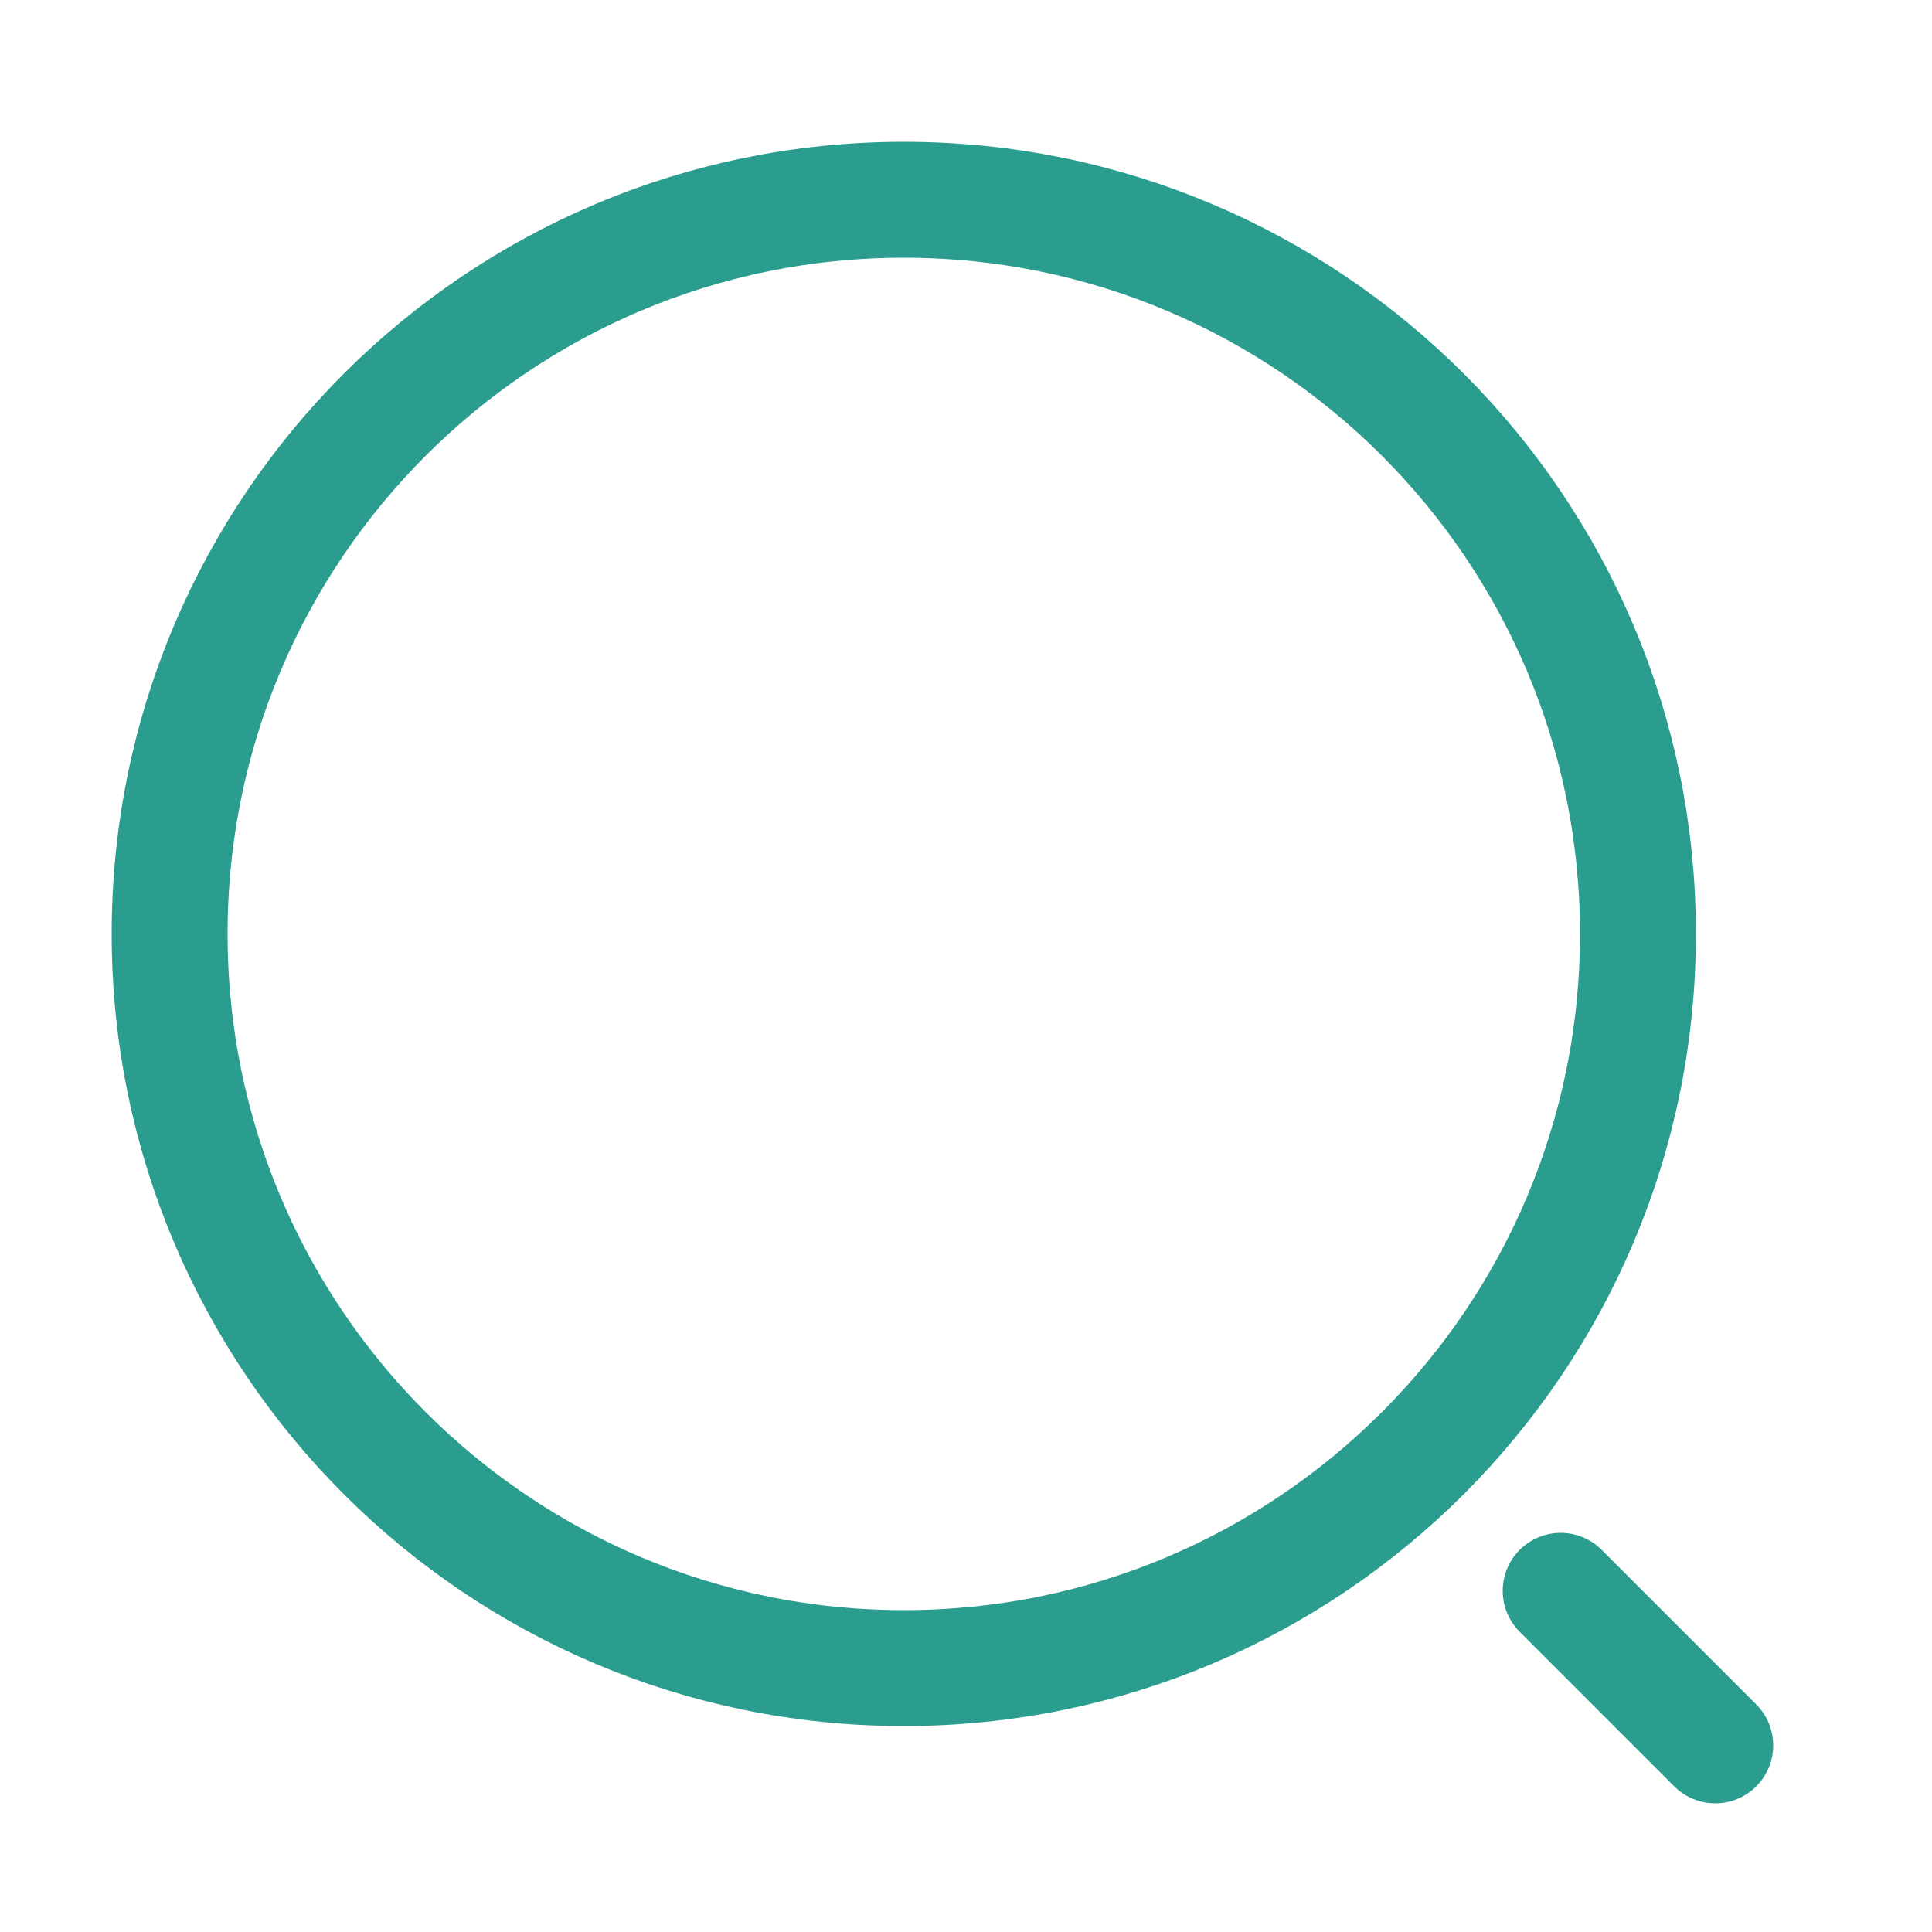
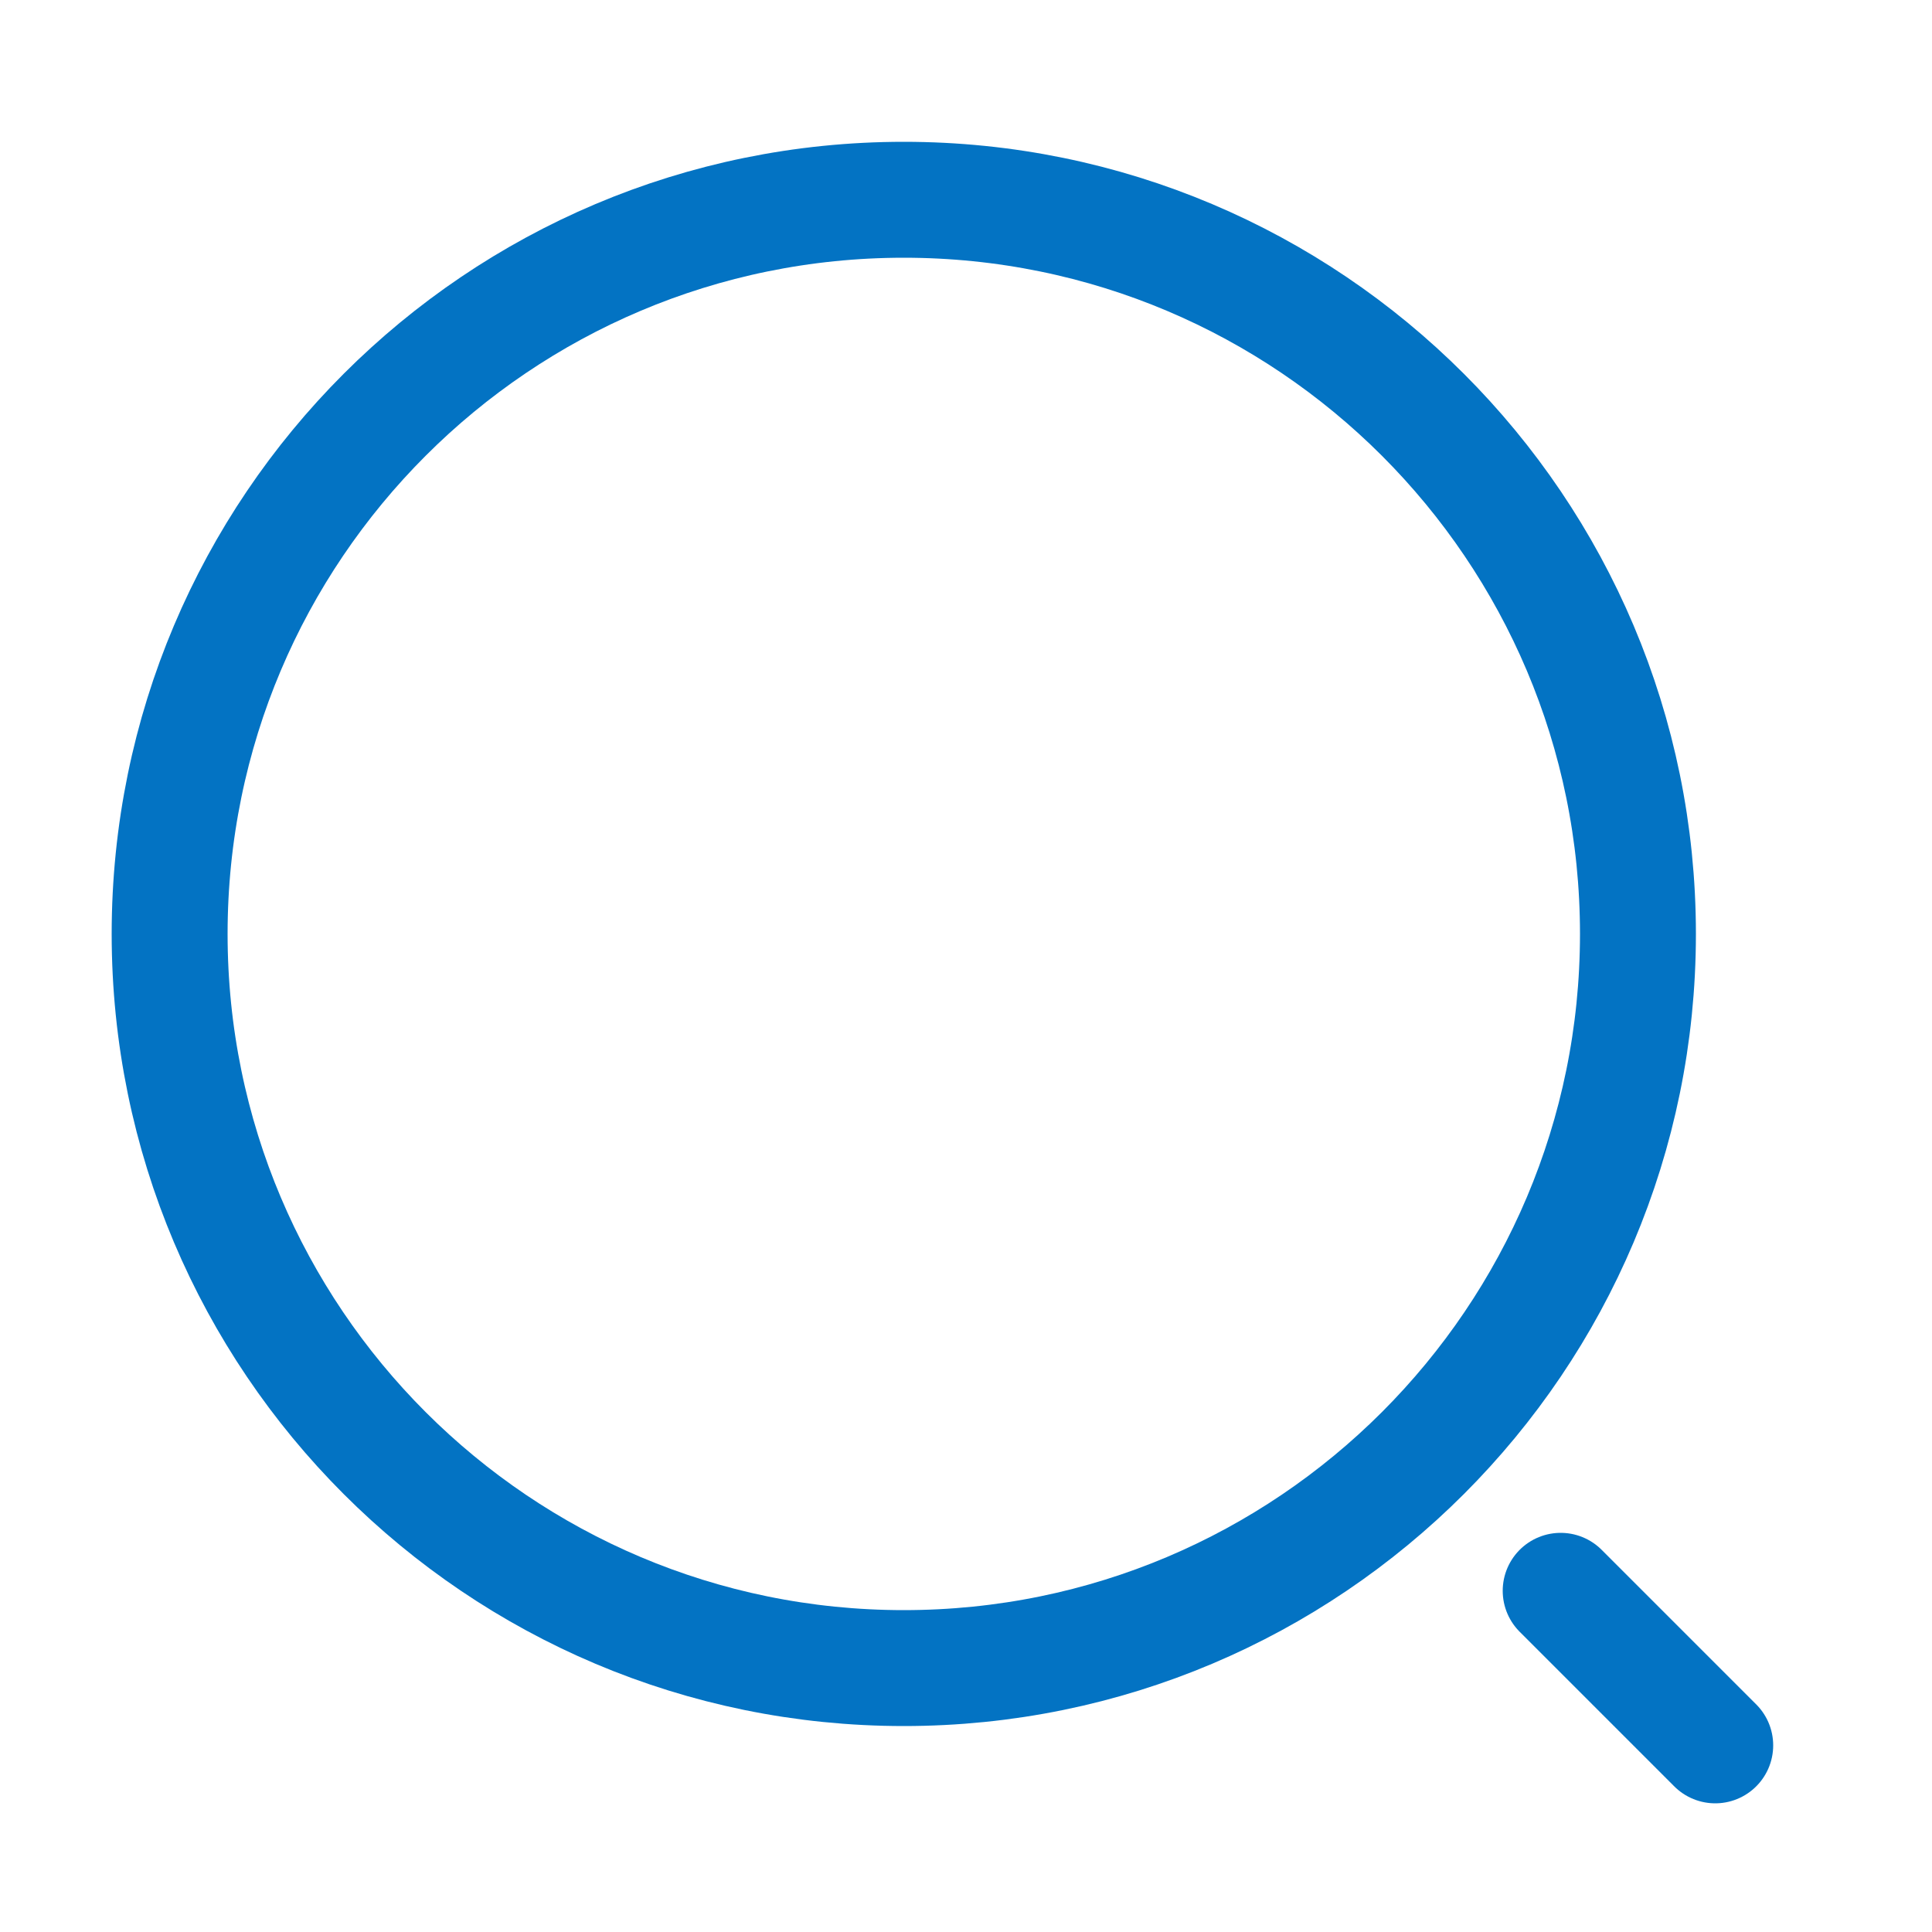
<svg xmlns="http://www.w3.org/2000/svg" width="25" height="25" viewBox="0 0 25 25" fill="none">
-   <path d="M11.695 21.585C16.942 21.585 21.195 17.332 21.195 12.085C21.195 6.838 16.942 2.585 11.695 2.585C6.448 2.585 2.195 6.838 2.195 12.085C2.195 17.332 6.448 21.585 11.695 21.585Z" stroke="#2A9D8F" stroke-width="1.5" stroke-linecap="round" stroke-linejoin="round" />
-   <path d="M22.195 22.585L20.195 20.585" stroke="#2A9D8F" stroke-width="1.5" stroke-linecap="round" stroke-linejoin="round" />
+   <path d="M11.695 21.585C16.942 21.585 21.195 17.332 21.195 12.085C21.195 6.838 16.942 2.585 11.695 2.585C6.448 2.585 2.195 6.838 2.195 12.085C2.195 17.332 6.448 21.585 11.695 21.585Z" stroke="#0373C3" stroke-width="1.5" stroke-linecap="round" stroke-linejoin="round" />
+   <path d="M22.195 22.585L20.195 20.585" stroke="#0373C3" stroke-width="1.5" stroke-linecap="round" stroke-linejoin="round" />
</svg>
